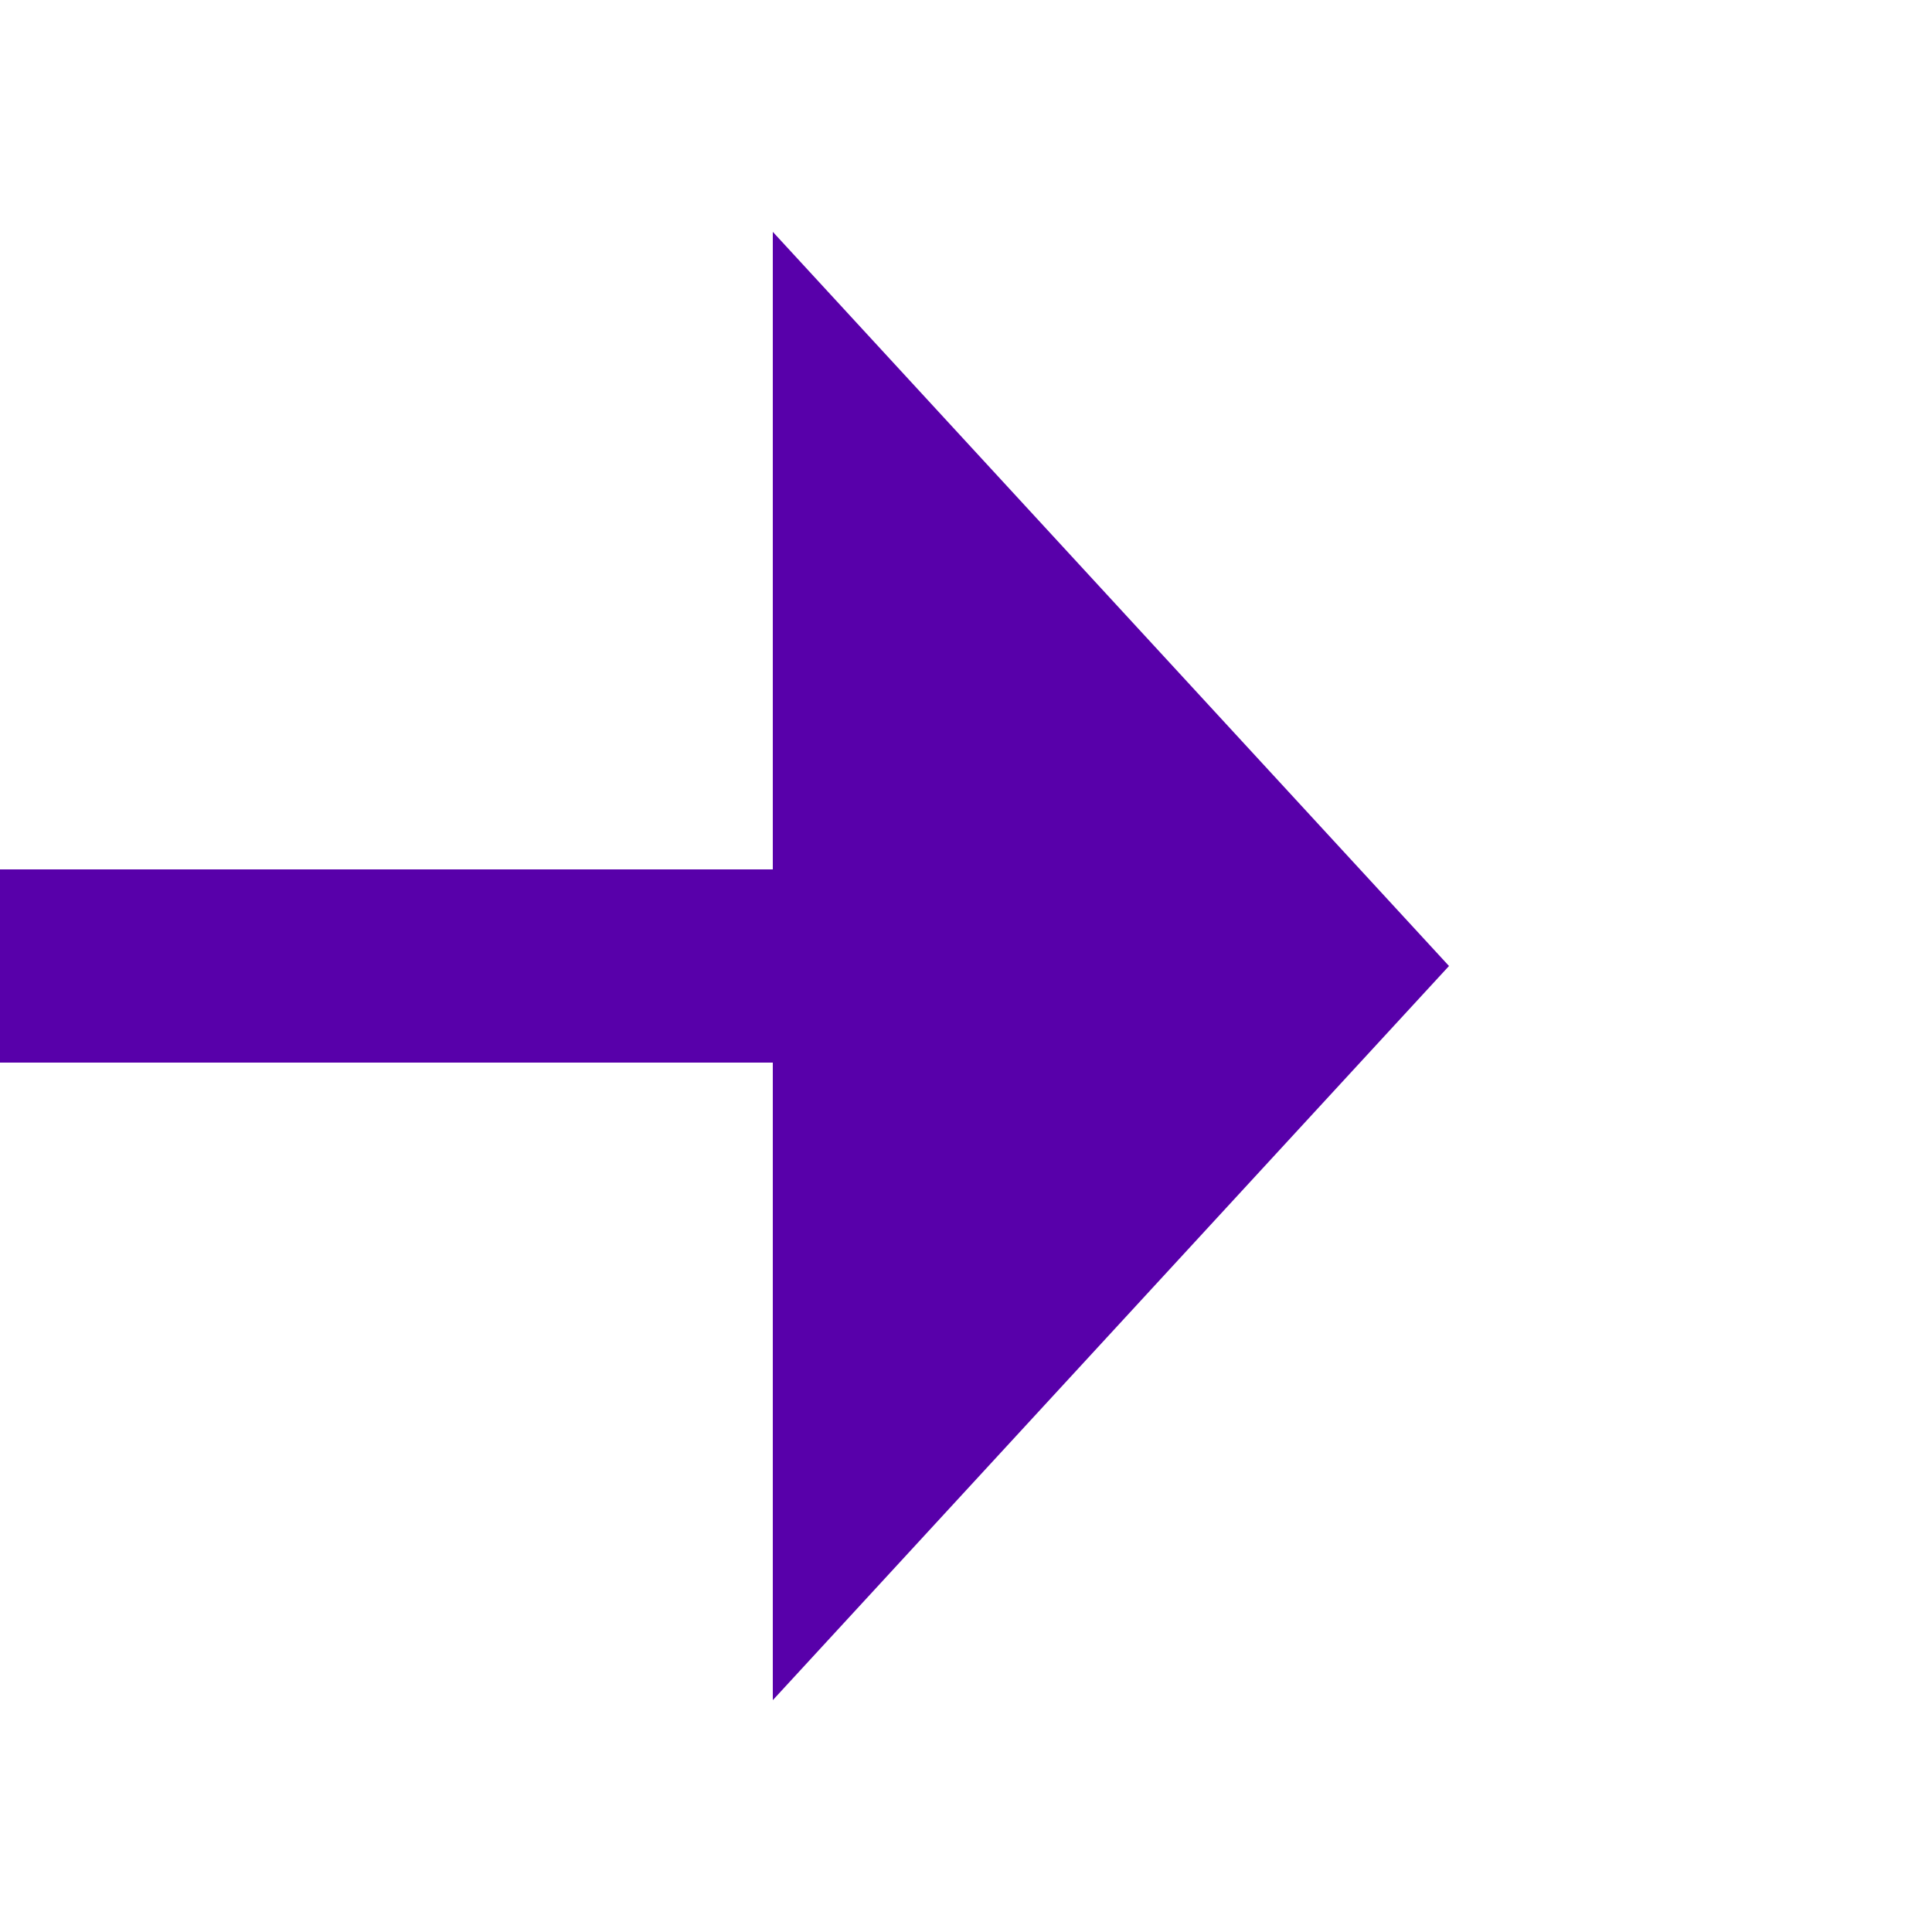
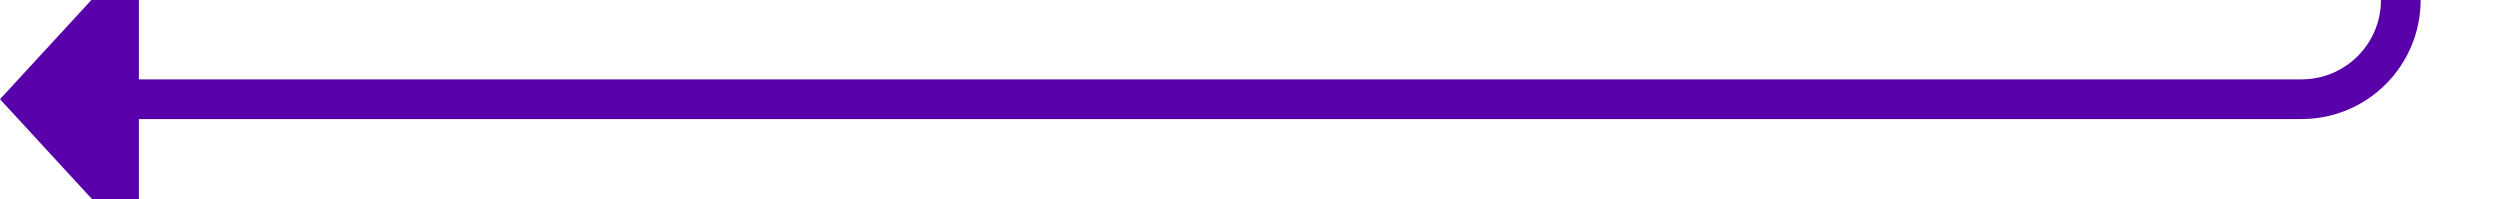
- <svg xmlns="http://www.w3.org/2000/svg" version="1.1" width="20px" height="20px" preserveAspectRatio="xMinYMid meet" viewBox="607 2378 20 18">
-   <path d="M 551 2387  L 616 2387  " stroke-width="2" stroke-dasharray="0" stroke="rgba(88, 0, 170, 1)" fill="none" class="stroke" />
-   <path d="M 552.5 2383.5  A 3.5 3.5 0 0 0 549 2387 A 3.5 3.5 0 0 0 552.5 2390.5 A 3.5 3.5 0 0 0 556 2387 A 3.5 3.5 0 0 0 552.5 2383.5 Z M 615 2394.6  L 622 2387  L 615 2379.4  L 615 2394.6  Z " fill-rule="nonzero" fill="rgba(88, 0, 170, 1)" stroke="none" class="fill" />
+ <svg xmlns="http://www.w3.org/2000/svg" version="1.1" width="126px" height="10px" preserveAspectRatio="xMinYMid meet" viewBox="570 6583 126 8">
+   <path d="M 811 6415  L 696 6415  A 5 5 0 0 0 691 6420 L 691 6582  A 5 5 0 0 1 686 6587 L 576 6587  " stroke-width="2" stroke-dasharray="0" stroke="rgba(88, 0, 170, 1)" fill="none" class="stroke" />
+   <path d="M 809.5 6411.5  A 3.5 3.5 0 0 0 806 6415 A 3.5 3.5 0 0 0 809.5 6418.5 A 3.5 3.5 0 0 0 813 6415 A 3.5 3.5 0 0 0 809.5 6411.5 Z M 577 6579.4  L 570 6587  L 577 6594.6  L 577 6579.4  Z " fill-rule="nonzero" fill="rgba(88, 0, 170, 1)" stroke="none" class="fill" />
</svg>
